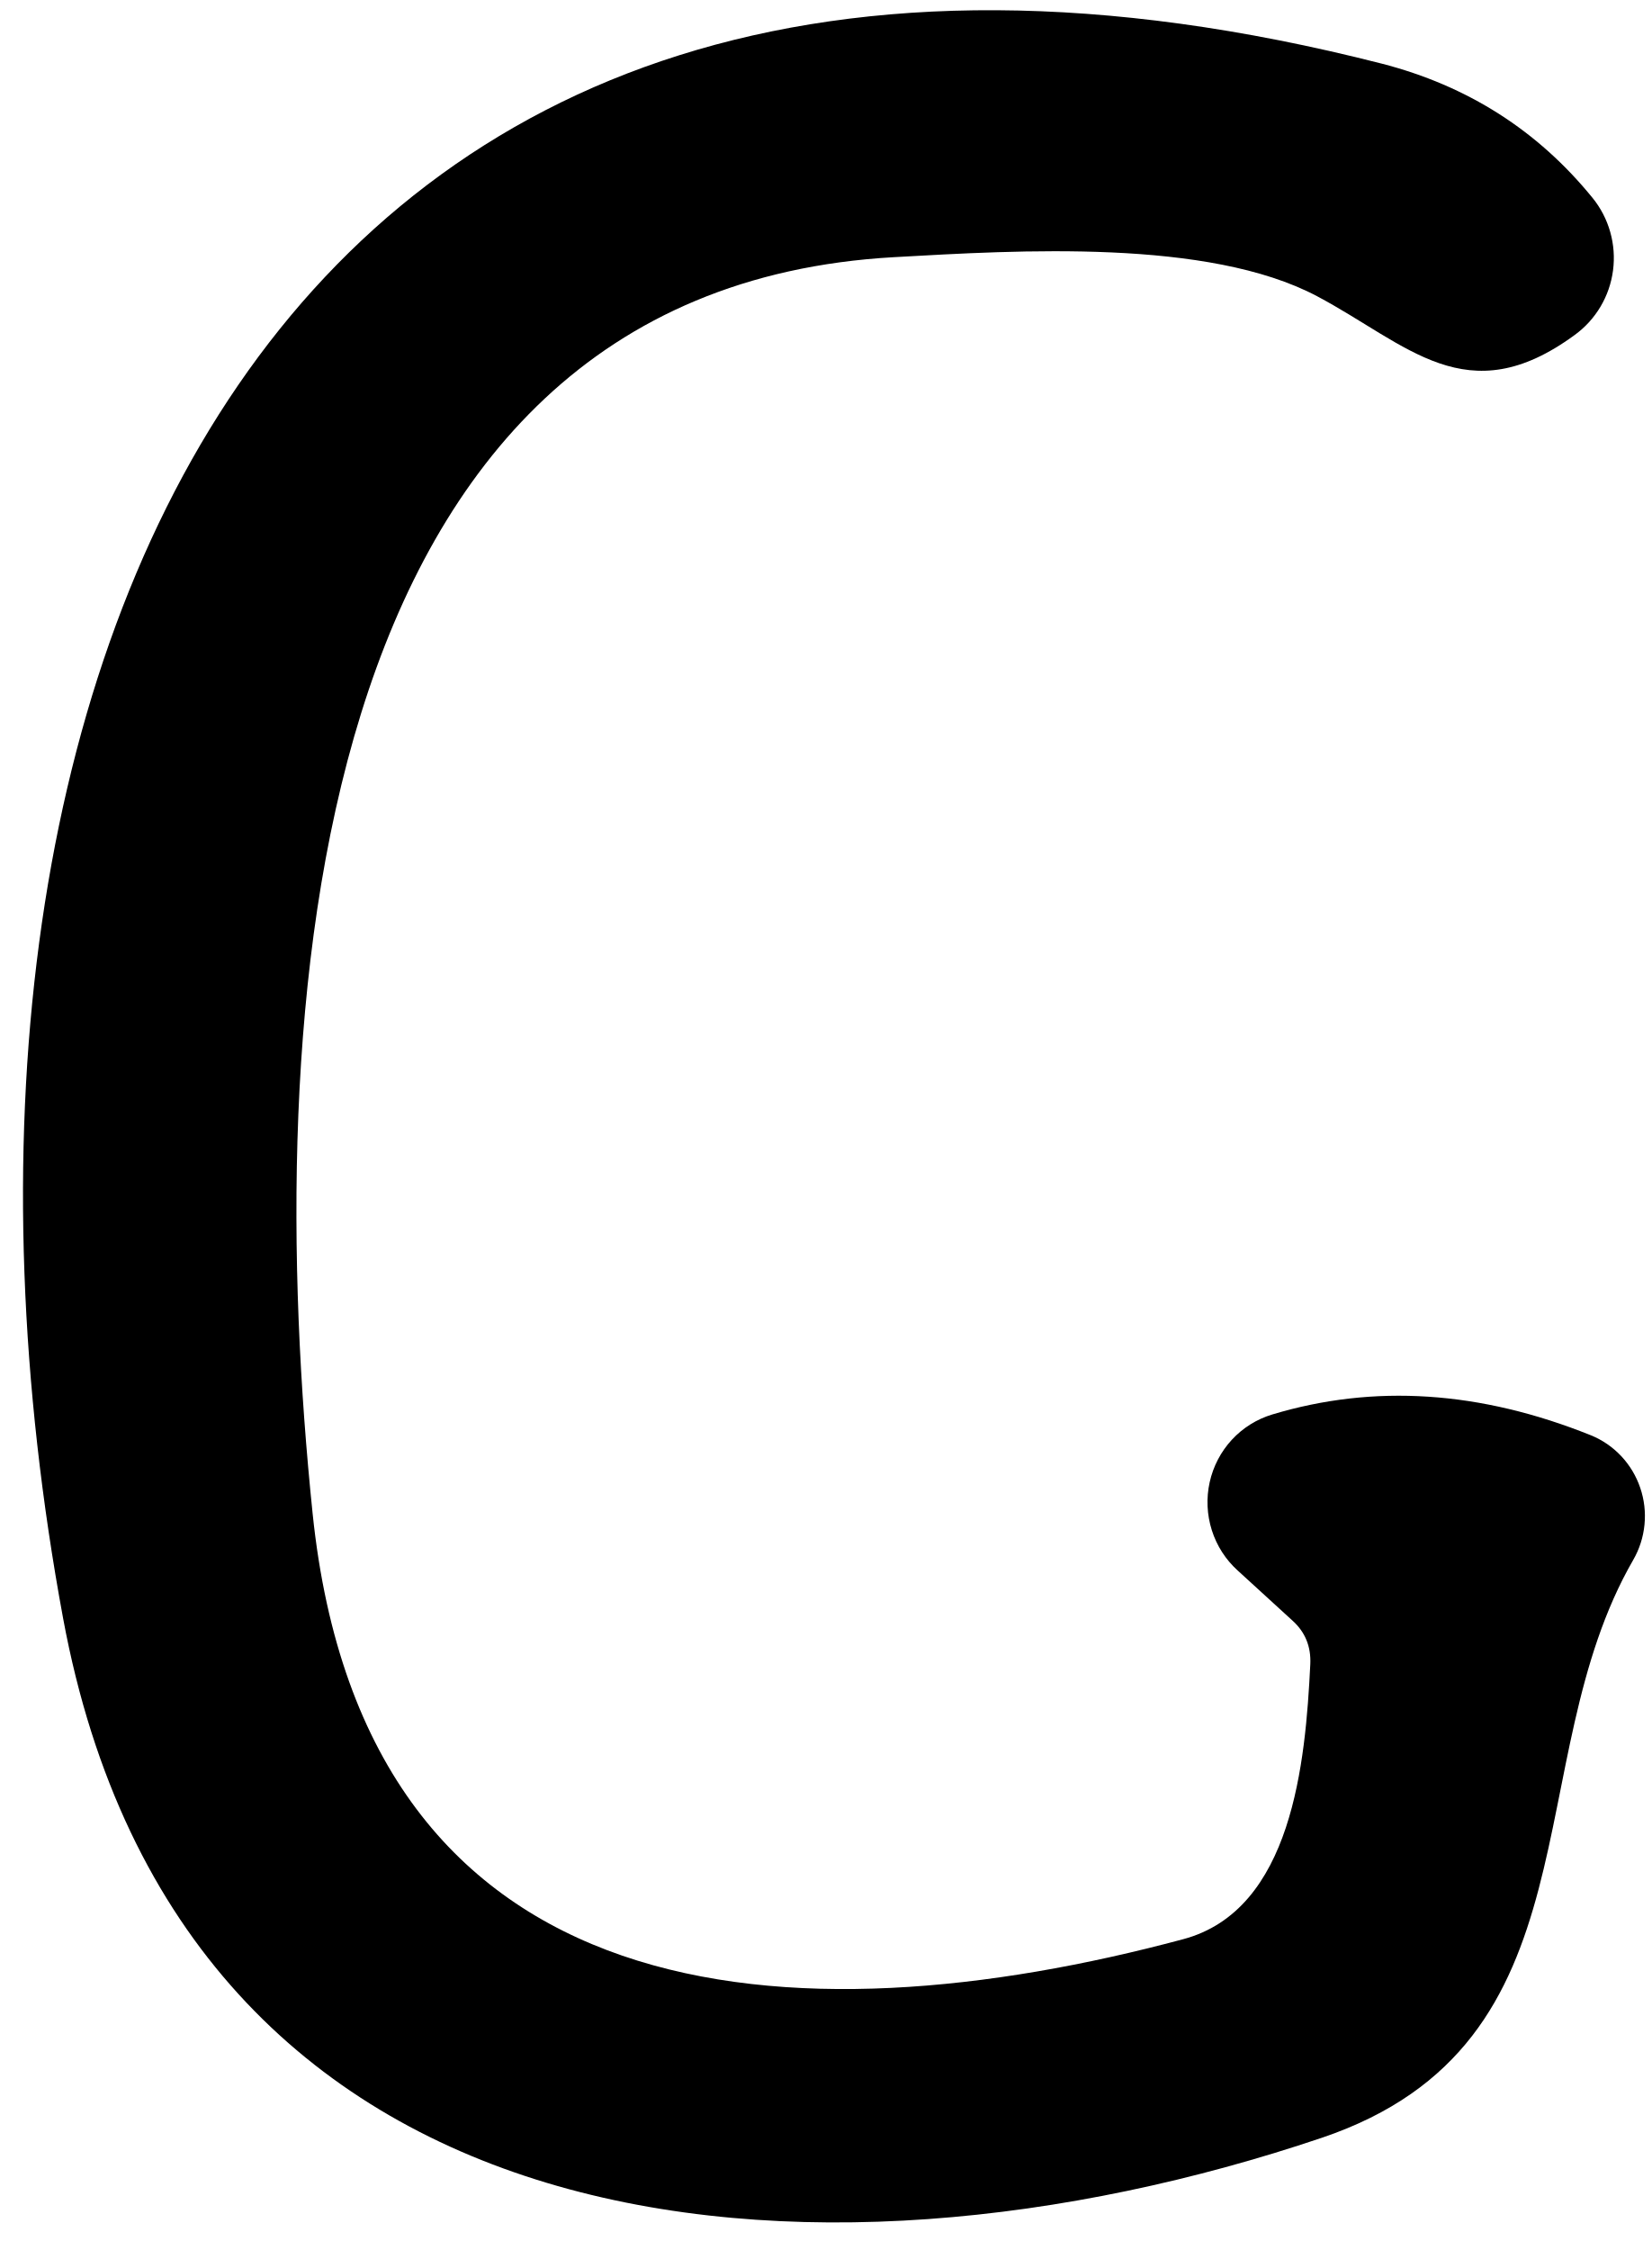
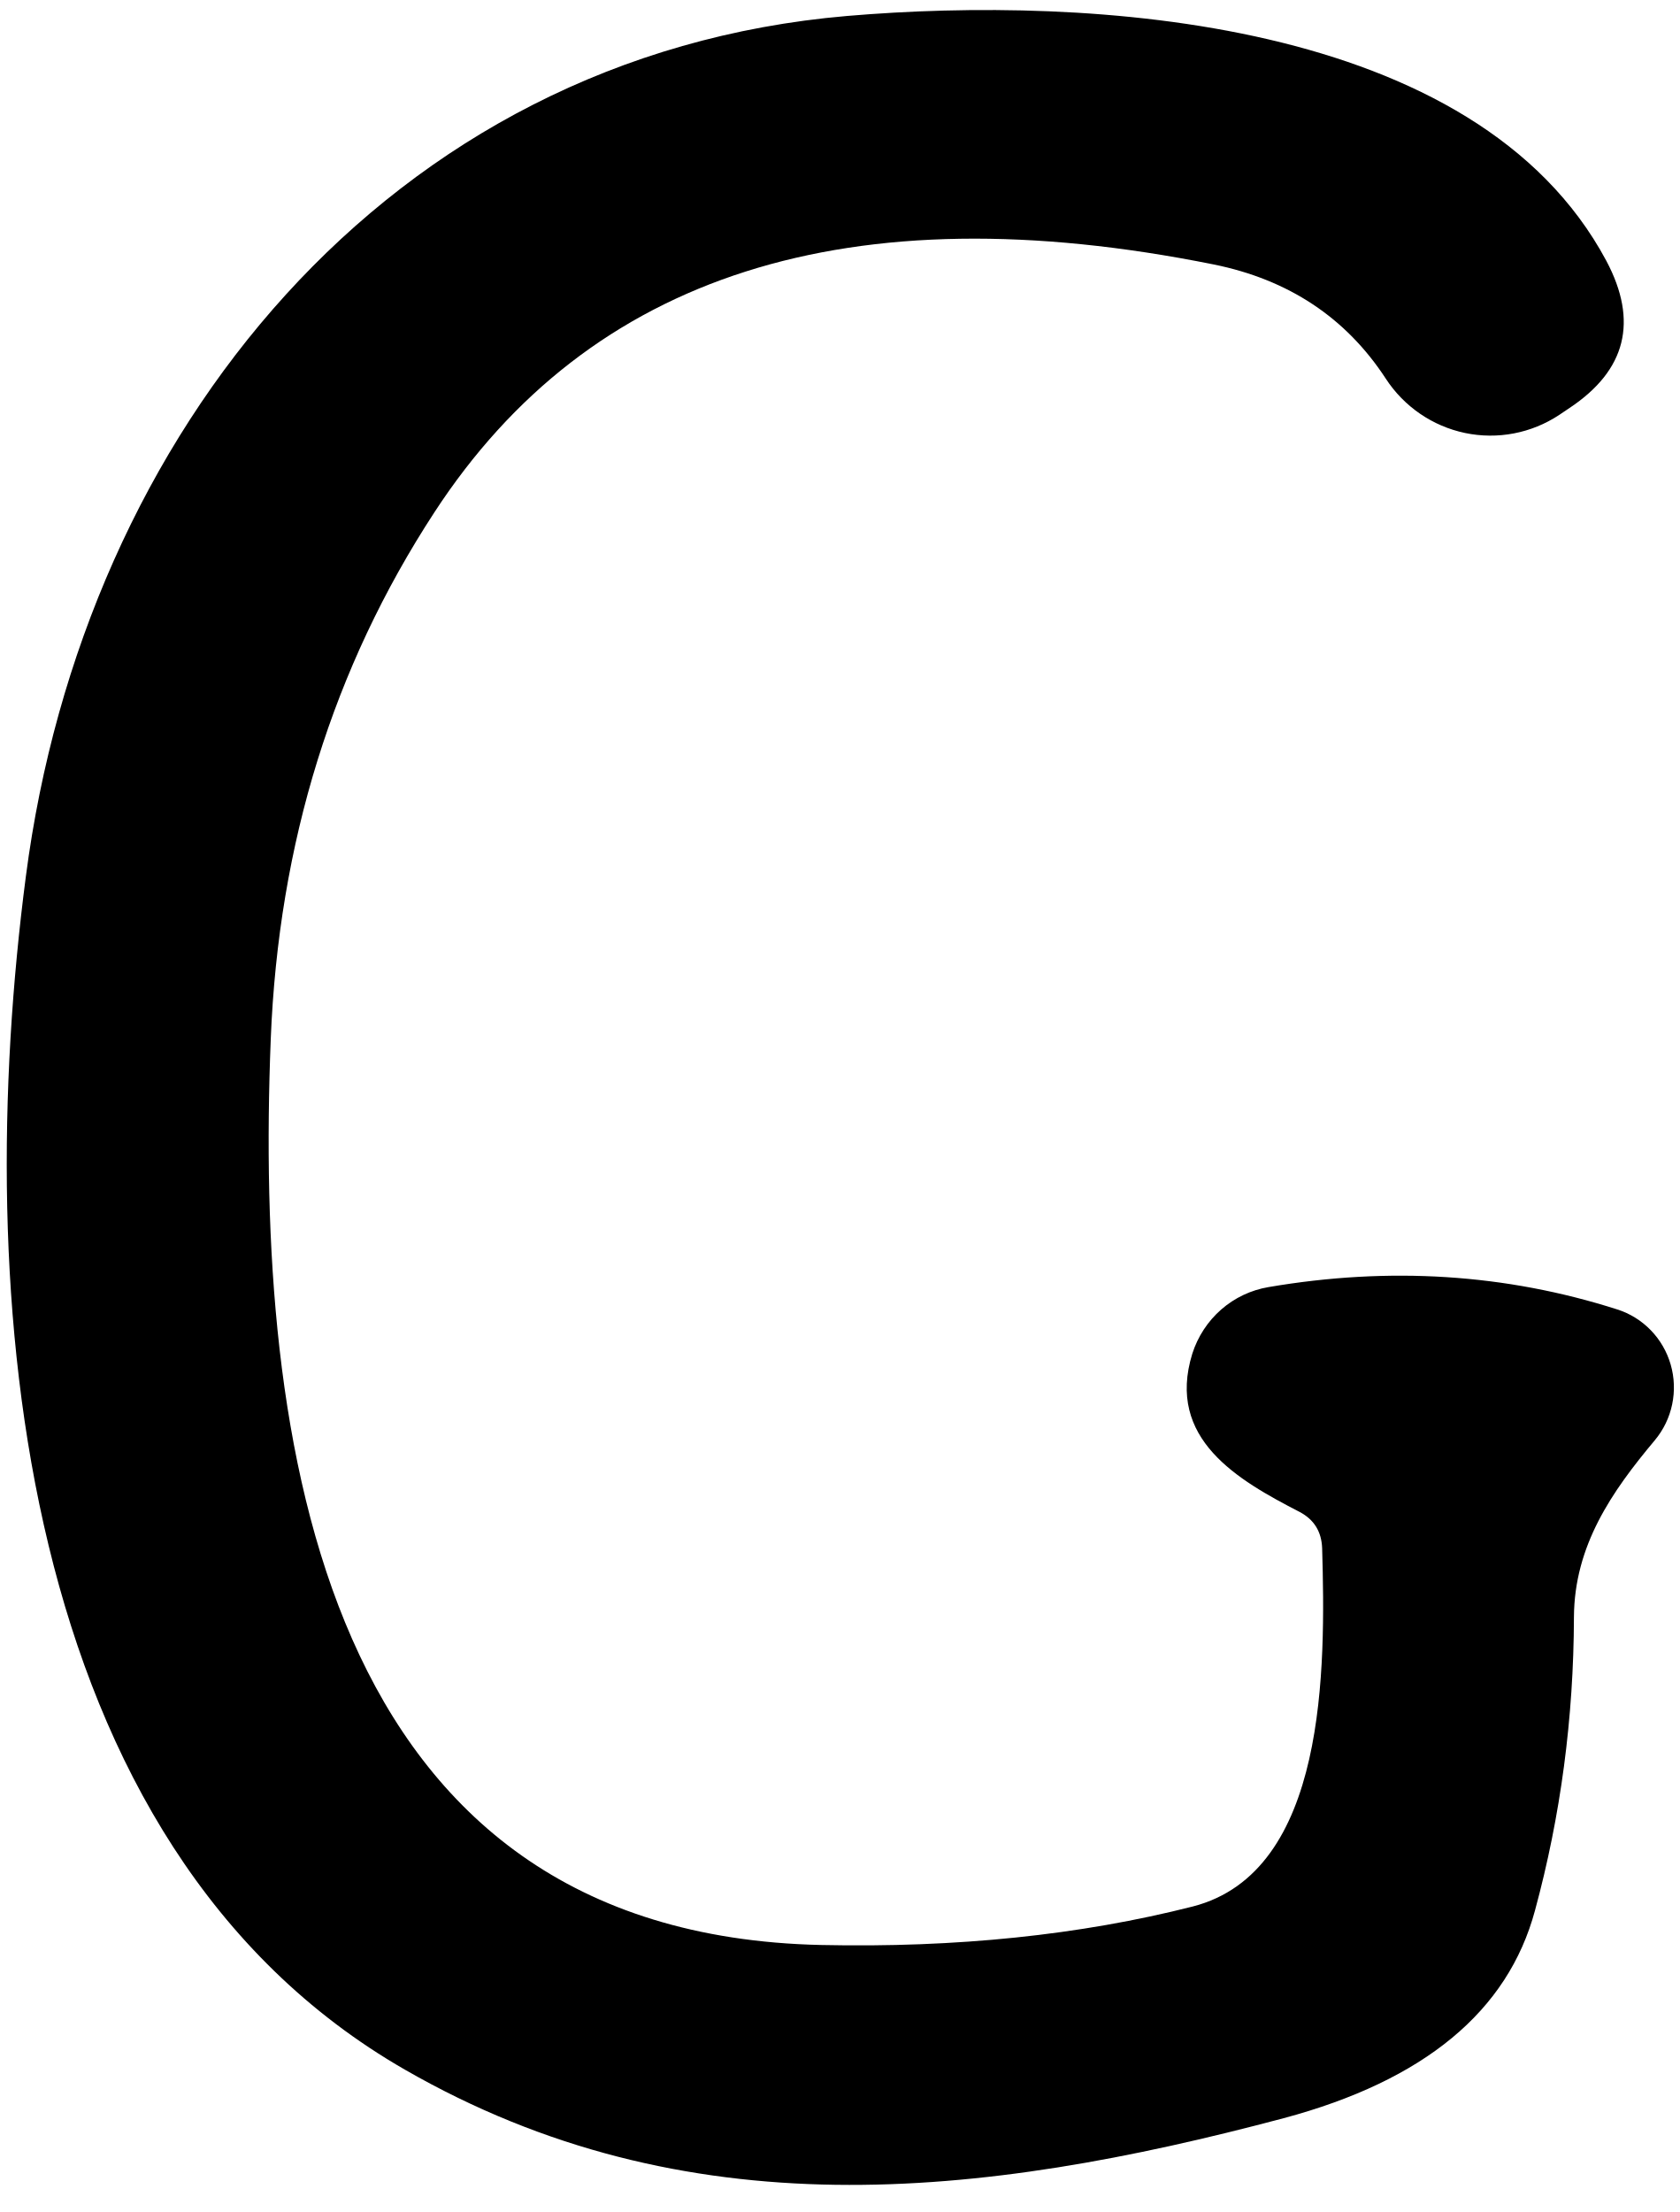
- <svg xmlns="http://www.w3.org/2000/svg" width="58" height="79" viewBox="0 0 58 79" fill="none">
-   <path d="M46.247 10.396C42.425 8.378 35.795 8.782 31.391 9.03C10.488 10.21 9.199 35.882 10.979 53.141C12.821 70.96 27.938 71.736 41.551 68.088C45.387 67.064 45.848 61.88 46.017 58.434C46.047 57.813 45.838 57.301 45.387 56.897L43.469 55.144C43.046 54.763 42.732 54.274 42.559 53.729C42.386 53.184 42.359 52.602 42.483 52.044C42.606 51.485 42.876 50.97 43.262 50.551C43.649 50.133 44.139 49.827 44.681 49.664C48.252 48.588 51.981 48.831 55.87 50.394C56.273 50.557 56.636 50.806 56.936 51.125C57.235 51.443 57.463 51.823 57.604 52.238C57.746 52.653 57.797 53.094 57.754 53.532C57.712 53.969 57.577 54.391 57.358 54.771C53.261 61.864 56.238 71.736 46.431 75.057C28.598 81.079 6.39 79.341 2.216 56.82C-3.831 24.163 9.229 -7.795 48.518 2.232C51.536 3.008 54.007 4.581 55.931 6.95C56.217 7.302 56.428 7.709 56.551 8.147C56.675 8.584 56.708 9.043 56.649 9.494C56.59 9.945 56.44 10.379 56.208 10.769C55.976 11.159 55.668 11.497 55.302 11.762C51.511 14.54 49.439 12.088 46.247 10.396Z" fill="black" />
+ <svg xmlns="http://www.w3.org/2000/svg" width="60" height="79" viewBox="0 0 60 79" fill="none">
+   <path d="M46.422 53.998C44.212 52.858 41.647 51.389 42.589 48.343C42.785 47.732 43.142 47.187 43.621 46.768C44.101 46.349 44.685 46.073 45.309 45.968C49.637 45.229 53.789 45.494 57.766 46.765C58.22 46.909 58.632 47.164 58.965 47.508C59.299 47.852 59.543 48.274 59.676 48.736C59.809 49.199 59.827 49.687 59.728 50.158C59.63 50.629 59.417 51.068 59.11 51.436C57.565 53.279 56.236 55.201 56.22 57.747C56.21 61.361 55.746 64.856 54.829 68.23C53.861 71.833 50.868 74.307 45.85 75.65C34.986 78.54 24.492 79.681 14.462 73.916C0.522 65.902 -1.023 46.203 0.924 31.299C2.979 15.458 13.859 1.976 30.257 0.57C38.88 -0.164 52.727 0.617 57.379 9.319C58.523 11.475 58.085 13.224 56.066 14.568L55.695 14.818C54.702 15.475 53.493 15.707 52.331 15.464C51.169 15.221 50.15 14.522 49.498 13.521C48.076 11.344 46.025 9.985 43.347 9.444C30.344 6.83 21.066 9.782 15.513 18.302C11.897 23.842 9.949 30.112 9.671 37.111C9.099 51.514 11.449 69.073 29.329 69.464C34.161 69.568 38.587 69.11 42.605 68.089C47.411 66.855 47.349 59.56 47.226 55.295C47.205 54.701 46.937 54.269 46.422 53.998Z" fill="black" />
</svg>
